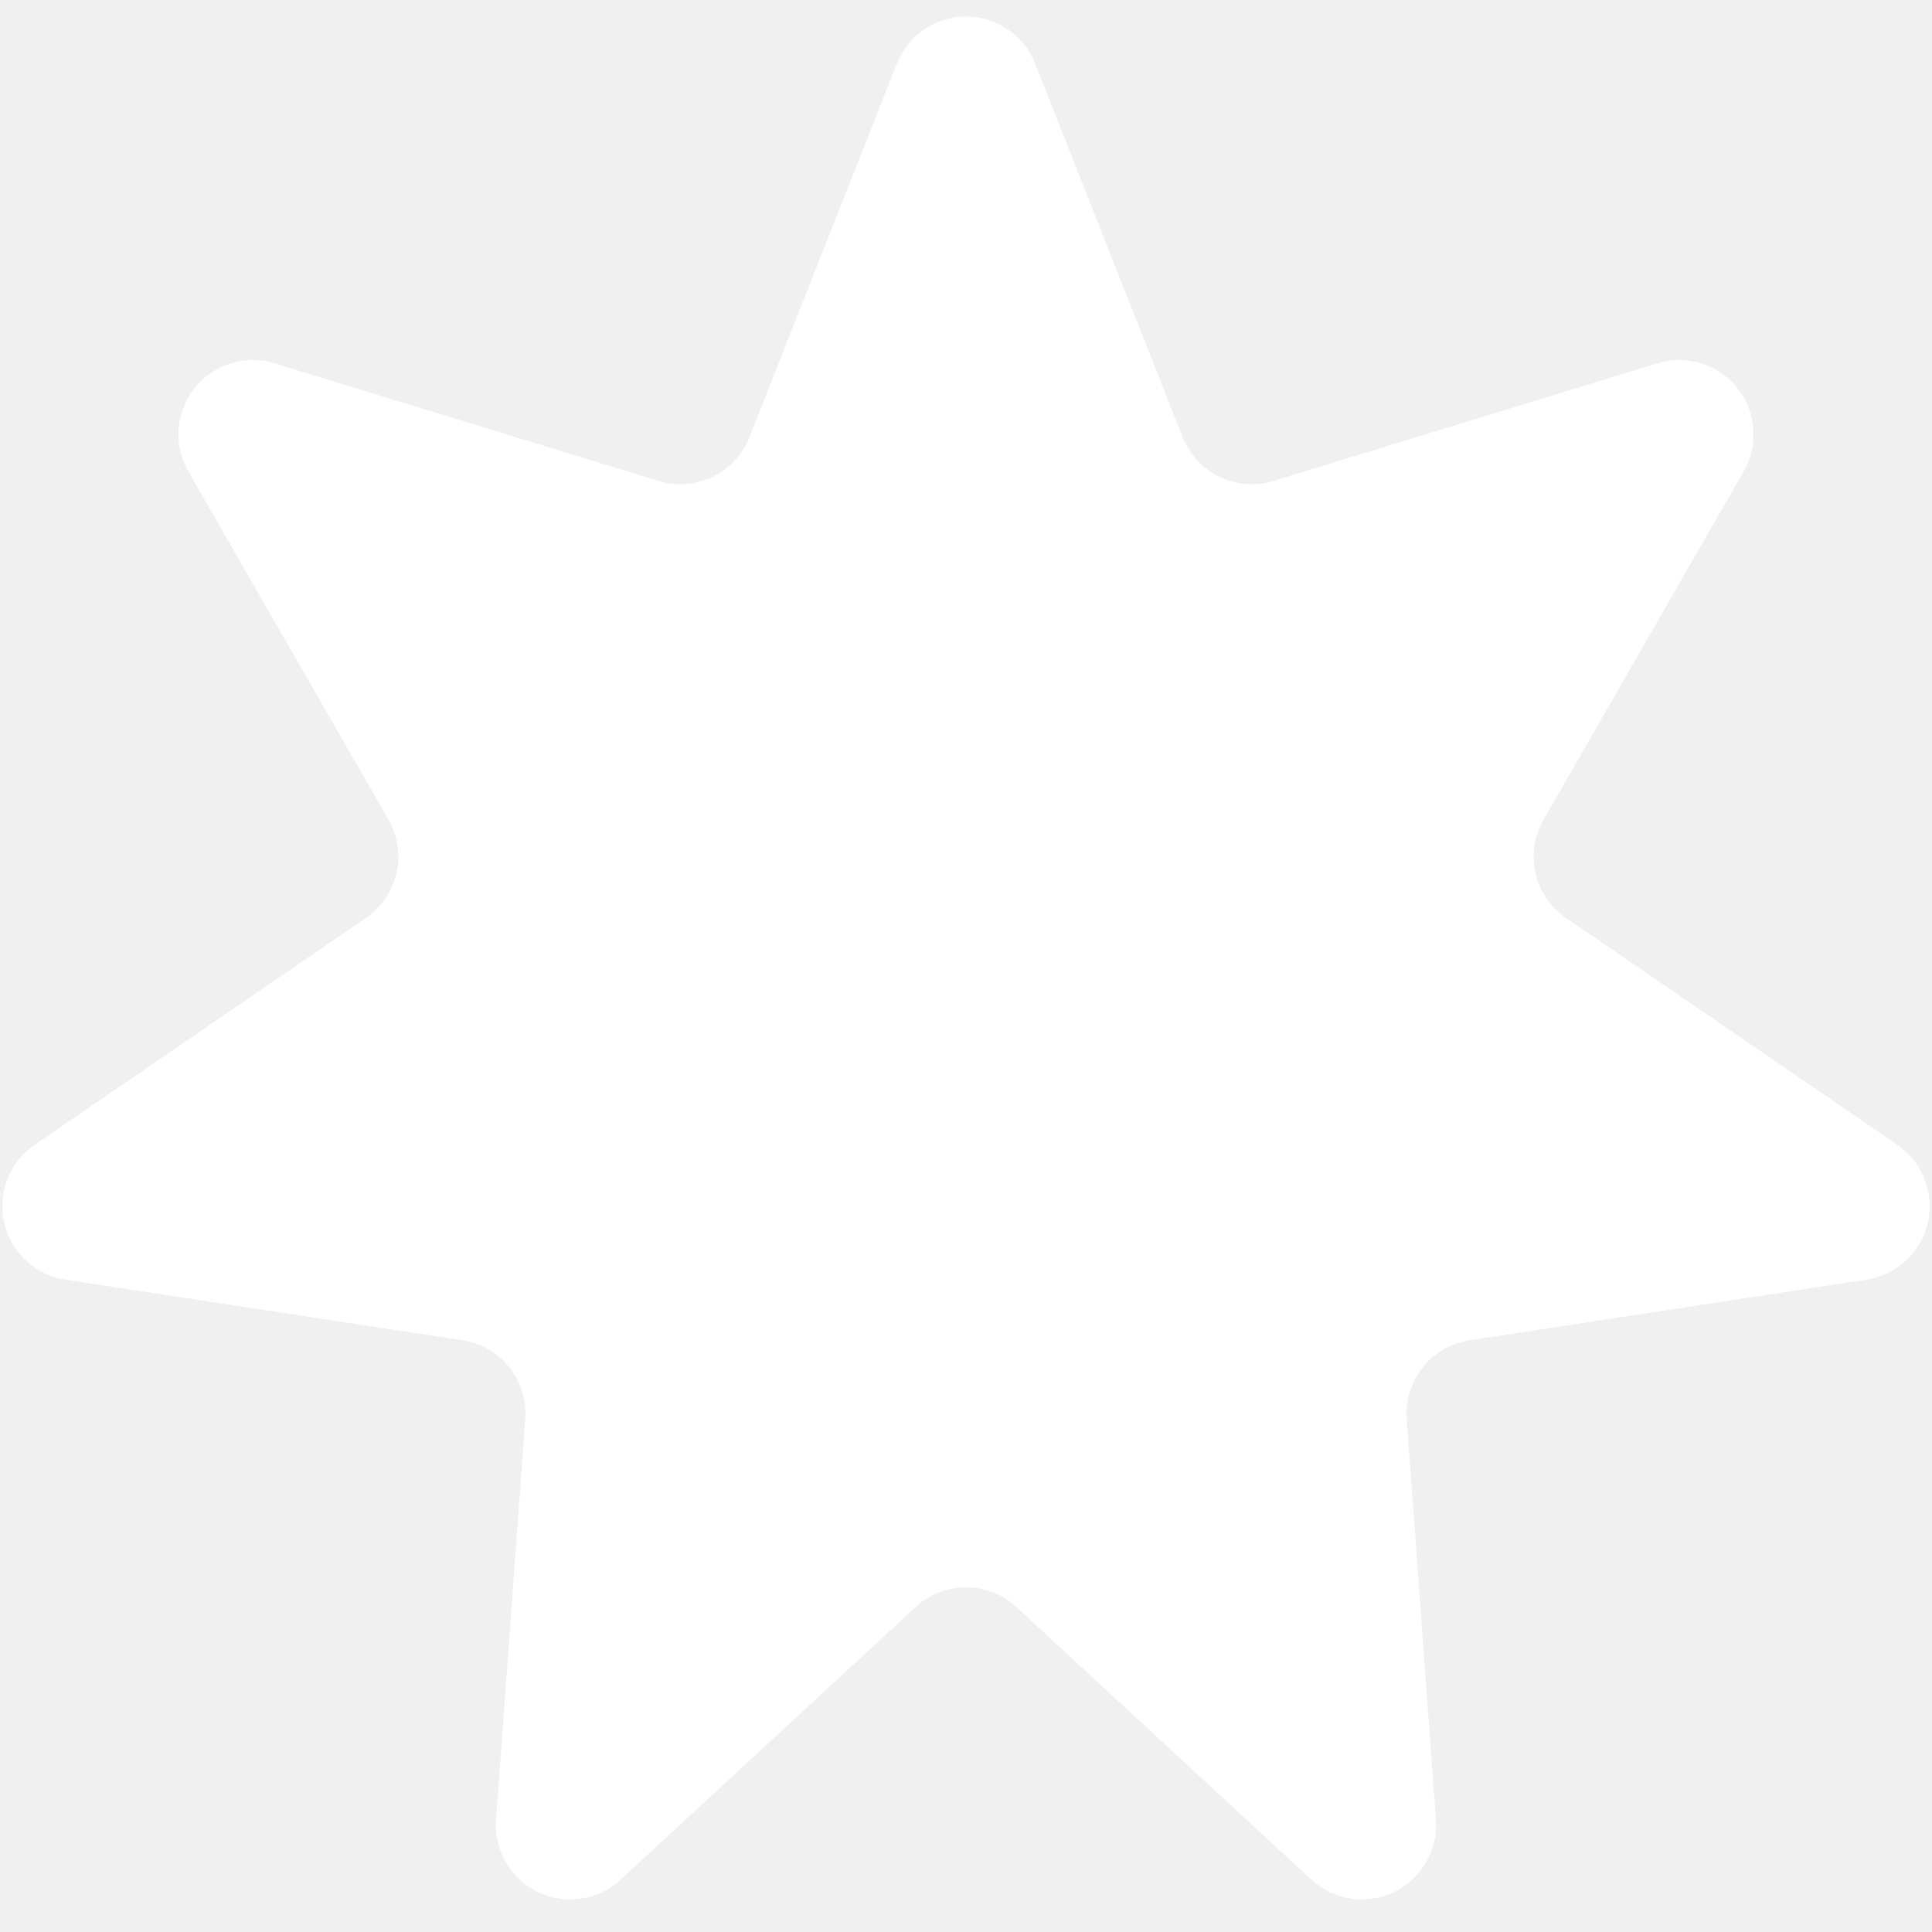
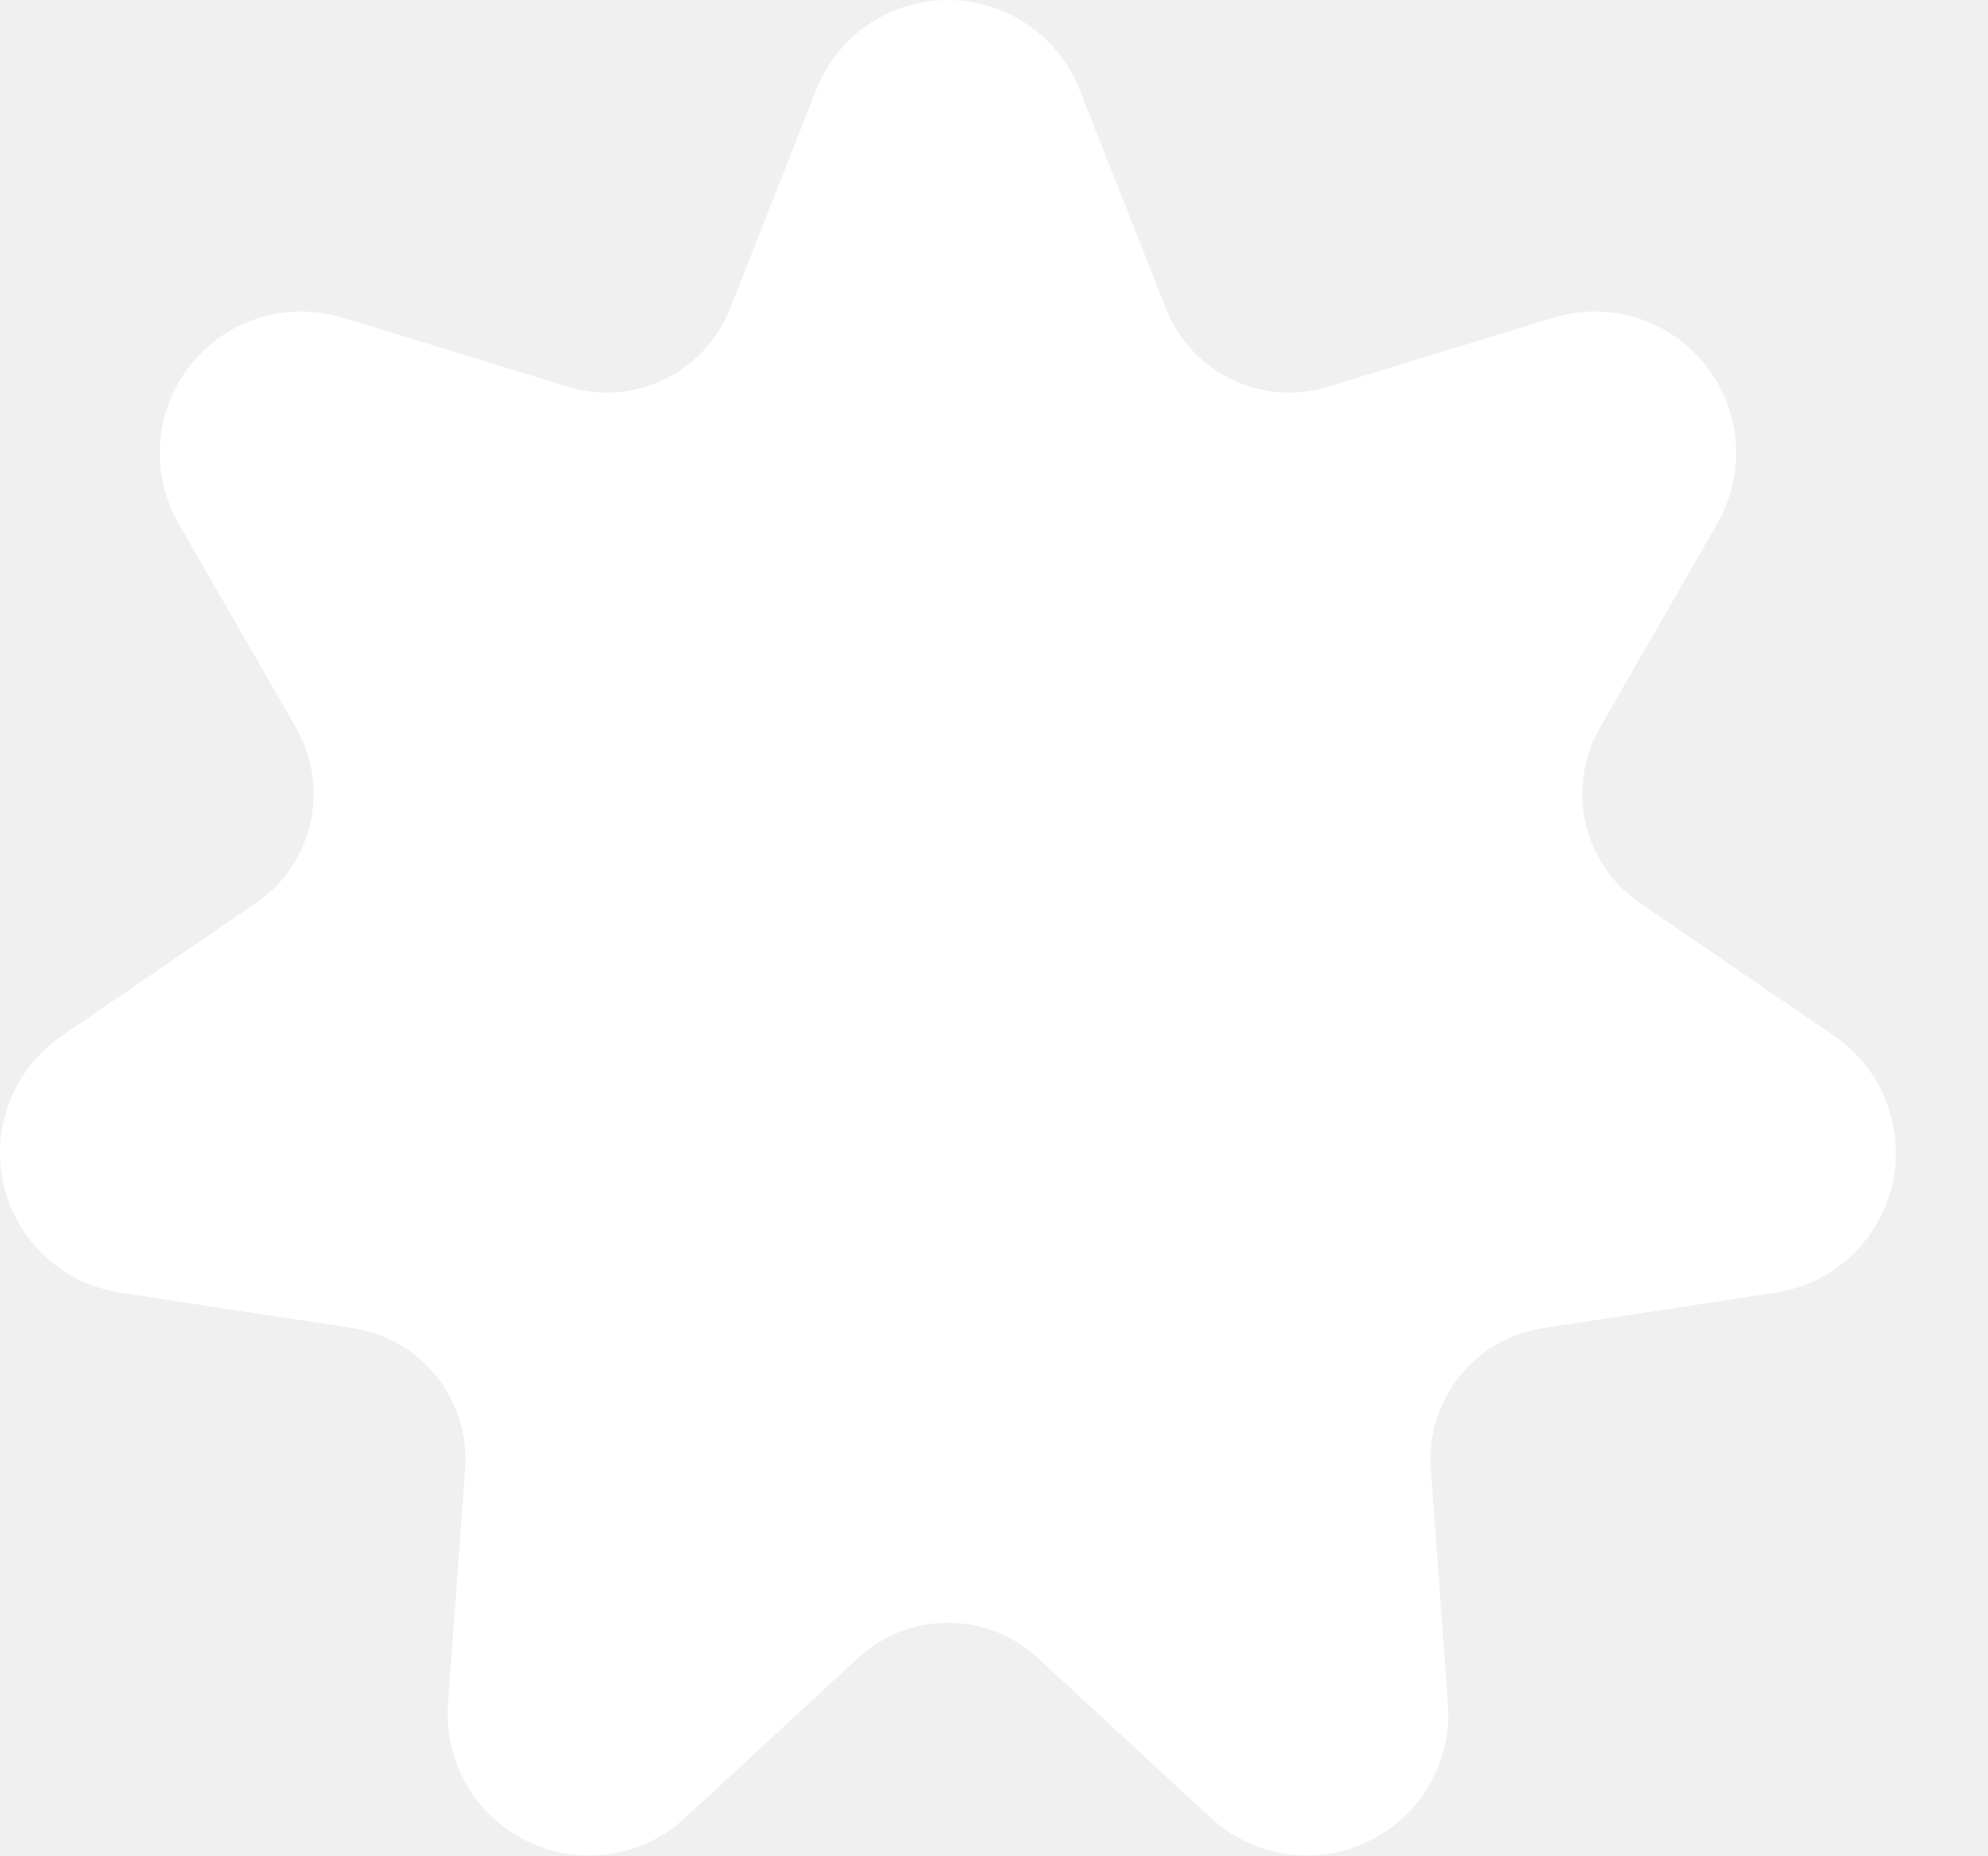
- <svg xmlns="http://www.w3.org/2000/svg" width="52px" height="52px" viewBox="0 0 52 52" version="1.1">
+ <svg xmlns="http://www.w3.org/2000/svg" width="15px" height="14px" viewBox="0 0 15 14" version="1.1">
  <defs />
  <g id="Page-1" stroke="none" stroke-width="1" fill="none" fill-rule="evenodd">
-     <g id="Artboard-Copy-3" transform="translate(-1318, -111)" fill="#FFFFFF">
-       <path d="M1342.643,154.254 L1334.704,161.591 L1334.704,161.591 C1333.893,162.34 1332.627,162.291 1331.878,161.479 C1331.502,161.073 1331.312,160.529 1331.352,159.976 L1332.138,149.196 L1332.138,149.196 C1332.214,148.155 1331.477,147.231 1330.445,147.073 L1319.76,145.441 L1319.76,145.441 C1318.668,145.274 1317.918,144.254 1318.085,143.162 C1318.169,142.614 1318.475,142.126 1318.932,141.813 L1327.851,135.706 L1327.851,135.706 C1328.712,135.117 1328.975,133.964 1328.455,133.06 L1323.069,123.688 L1323.069,123.688 C1322.519,122.73 1322.849,121.507 1323.807,120.957 C1324.287,120.681 1324.86,120.617 1325.389,120.779 L1335.724,123.944 L1335.724,123.944 C1336.722,124.25 1337.787,123.737 1338.17,122.766 L1342.14,112.712 L1342.14,112.712 C1342.545,111.685 1343.707,111.181 1344.734,111.586 C1345.249,111.79 1345.657,112.197 1345.86,112.712 L1349.83,122.766 L1349.83,122.766 C1350.213,123.737 1351.278,124.25 1352.276,123.944 L1362.611,120.779 L1362.611,120.779 C1363.667,120.455 1364.786,121.049 1365.109,122.105 C1365.271,122.635 1365.207,123.208 1364.931,123.688 L1359.545,133.06 L1359.545,133.06 C1359.025,133.964 1359.288,135.117 1360.149,135.706 L1369.068,141.813 L1369.068,141.813 C1369.979,142.438 1370.212,143.682 1369.588,144.594 C1369.275,145.05 1368.787,145.357 1368.24,145.441 L1357.555,147.073 L1357.555,147.073 C1356.523,147.231 1355.786,148.155 1355.862,149.196 L1356.648,159.976 L1356.648,159.976 C1356.728,161.078 1355.9,162.036 1354.799,162.117 C1354.247,162.157 1353.703,161.966 1353.296,161.591 L1345.357,154.254 L1345.357,154.254 C1344.591,153.546 1343.409,153.546 1342.643,154.254 Z" id="Star" />
+     <g id="Desktop-HD" transform="translate(-535, -473)" fill="#FFFFFF">
+       <path d="M541.474,485.51 L540.168,486.717 L540.168,486.717 C539.736,487.117 539.061,487.09 538.661,486.657 C538.46,486.44 538.359,486.15 538.38,485.856 L538.51,484.083 L538.51,484.083 C538.548,483.562 538.179,483.1 537.663,483.021 L535.906,482.753 L535.906,482.753 C535.323,482.664 534.923,482.12 535.012,481.537 C535.057,481.245 535.221,480.985 535.464,480.818 L536.931,479.814 L536.931,479.814 C537.362,479.519 537.493,478.943 537.233,478.49 L536.347,476.949 L536.347,476.949 C536.054,476.438 536.23,475.786 536.741,475.492 C536.997,475.345 537.302,475.311 537.585,475.397 L539.285,475.918 L539.285,475.918 C539.783,476.071 540.316,475.814 540.508,475.329 L541.16,473.675 L541.16,473.675 C541.377,473.127 541.996,472.858 542.544,473.075 C542.819,473.183 543.036,473.401 543.145,473.675 L543.798,475.329 L543.798,475.329 C543.989,475.814 544.522,476.071 545.021,475.918 L546.721,475.397 L546.721,475.397 C547.284,475.225 547.88,475.542 548.053,476.105 C548.139,476.387 548.105,476.693 547.958,476.949 L547.072,478.49 L547.072,478.49 C546.812,478.943 546.944,479.519 547.374,479.814 L548.841,480.818 L548.841,480.818 C549.327,481.151 549.451,481.815 549.118,482.301 C548.952,482.545 548.691,482.708 548.399,482.753 L546.642,483.021 L546.642,483.021 C546.126,483.1 545.758,483.562 545.796,484.083 L545.925,485.856 L545.925,485.856 C545.968,486.443 545.526,486.954 544.939,486.997 C544.644,487.019 544.354,486.917 544.137,486.717 L542.831,485.51 L542.831,485.51 C542.448,485.156 541.857,485.156 541.474,485.51 Z" id="Star" />
    </g>
  </g>
</svg>
